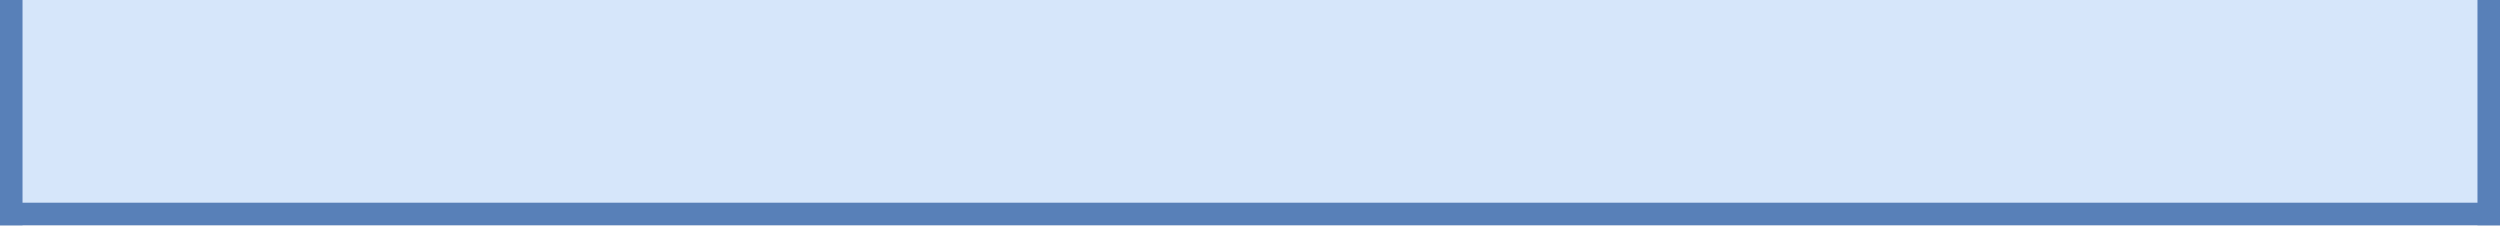
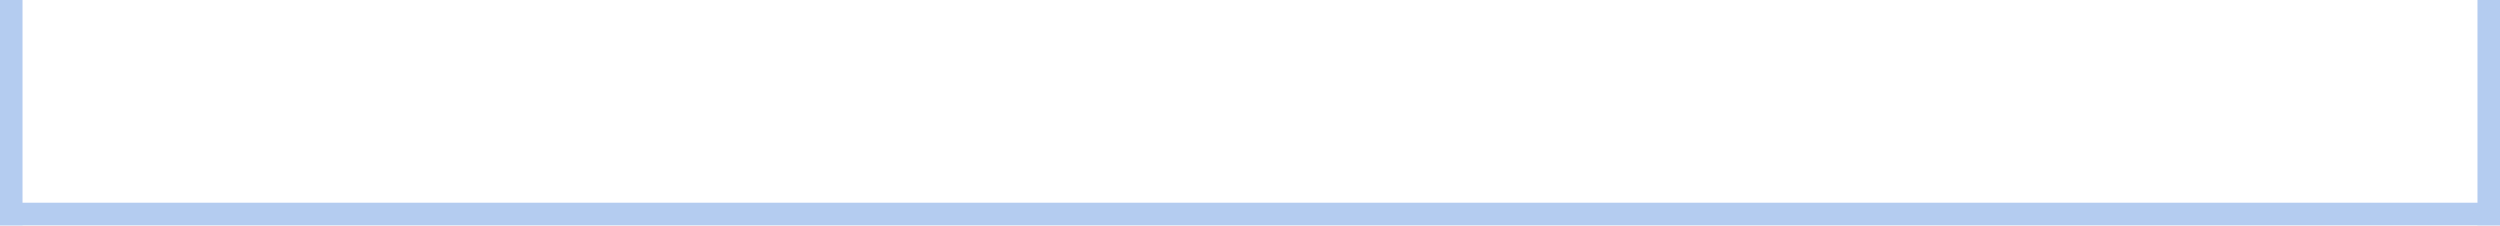
<svg xmlns="http://www.w3.org/2000/svg" width="111" height="10" viewBox="0 0 111 10">
-   <rect width="111" height="10" fill="#d6e6fa" />
-   <line x1="0.5" y1="0" x2="0.5" y2="10" stroke="#5880b8" stroke-width="1" />
-   <line x1="110.5" y1="0" x2="110.5" y2="10" stroke="#5880b8" stroke-width="1" />
-   <line x1="0" y1="9.5" x2="111" y2="9.5" stroke="#5880b8" stroke-width="1" />
+   <rect width="111" height="10" fill="#ffffff" />
+   <line x1="0.5" y1="0" x2="0.5" y2="10" stroke="#b4ccf0" stroke-width="1" />
+   <line x1="110.5" y1="0" x2="110.5" y2="10" stroke="#b4ccf0" stroke-width="1" />
+   <line x1="0" y1="9.5" x2="111" y2="9.5" stroke="#b4ccf0" stroke-width="1" />
</svg>
